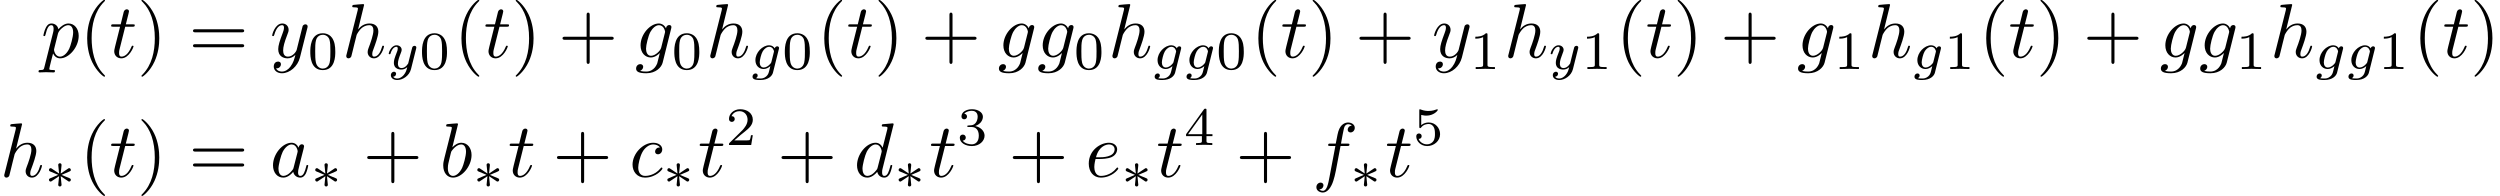
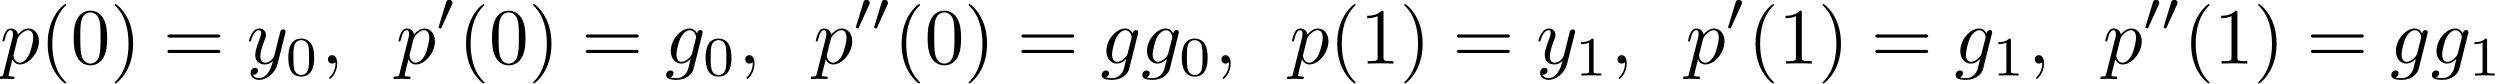
- <svg xmlns="http://www.w3.org/2000/svg" xmlns:xlink="http://www.w3.org/1999/xlink" height="25.369pt" version="1.1" viewBox="63.447 58.562 323.711 25.369" width="323.711pt">
+ <svg xmlns="http://www.w3.org/2000/svg" xmlns:xlink="http://www.w3.org/1999/xlink" height="10.455pt" version="1.1" viewBox="68.244 58.032 313.508 10.455" width="313.508pt">
  <defs>
-     <path d="M2.253 -1.736C2.824 -1.988 3.082 -2.085 3.257 -2.169C3.389 -2.225 3.452 -2.253 3.452 -2.385C3.452 -2.504 3.361 -2.608 3.236 -2.608C3.187 -2.608 3.173 -2.608 3.089 -2.545L2.141 -1.911L2.246 -2.943C2.26 -3.068 2.246 -3.243 2.036 -3.243C1.953 -3.243 1.82 -3.187 1.82 -3.034C1.82 -2.971 1.848 -2.762 1.855 -2.692C1.869 -2.573 1.918 -2.071 1.932 -1.911L0.99 -2.545C0.921 -2.587 0.9 -2.608 0.837 -2.608C0.711 -2.608 0.621 -2.504 0.621 -2.385C0.621 -2.246 0.704 -2.211 0.767 -2.183L1.82 -1.743C1.248 -1.492 0.99 -1.395 0.816 -1.311C0.683 -1.255 0.621 -1.227 0.621 -1.095C0.621 -0.976 0.711 -0.872 0.837 -0.872C0.886 -0.872 0.9 -0.872 0.983 -0.934L1.932 -1.569L1.82 -0.446C1.82 -0.293 1.953 -0.237 2.036 -0.237S2.253 -0.293 2.253 -0.446C2.253 -0.509 2.225 -0.718 2.218 -0.788C2.204 -0.907 2.155 -1.409 2.141 -1.569L2.978 -1.011C3.159 -0.872 3.173 -0.872 3.236 -0.872C3.361 -0.872 3.452 -0.976 3.452 -1.095C3.452 -1.234 3.368 -1.269 3.306 -1.297L2.253 -1.736Z" id="g0-3" />
-     <path d="M3.298 2.391C3.298 2.361 3.298 2.341 3.128 2.172C1.883 0.917 1.564 -0.966 1.564 -2.491C1.564 -4.224 1.943 -5.958 3.168 -7.203C3.298 -7.323 3.298 -7.342 3.298 -7.372C3.298 -7.442 3.258 -7.472 3.198 -7.472C3.098 -7.472 2.202 -6.795 1.614 -5.529C1.106 -4.433 0.986 -3.328 0.986 -2.491C0.986 -1.714 1.096 -0.508 1.644 0.618C2.242 1.843 3.098 2.491 3.198 2.491C3.258 2.491 3.298 2.461 3.298 2.391Z" id="g3-40" />
-     <path d="M2.879 -2.491C2.879 -3.268 2.77 -4.473 2.222 -5.599C1.624 -6.824 0.767 -7.472 0.667 -7.472C0.608 -7.472 0.568 -7.432 0.568 -7.372C0.568 -7.342 0.568 -7.323 0.757 -7.143C1.734 -6.157 2.301 -4.573 2.301 -2.491C2.301 -0.787 1.933 0.966 0.697 2.222C0.568 2.341 0.568 2.361 0.568 2.391C0.568 2.451 0.608 2.491 0.667 2.491C0.767 2.491 1.664 1.813 2.252 0.548C2.76 -0.548 2.879 -1.654 2.879 -2.491Z" id="g3-41" />
-     <path d="M4.075 -2.291H6.854C6.994 -2.291 7.183 -2.291 7.183 -2.491S6.994 -2.69 6.854 -2.69H4.075V-5.479C4.075 -5.619 4.075 -5.808 3.875 -5.808S3.676 -5.619 3.676 -5.479V-2.69H0.887C0.747 -2.69 0.558 -2.69 0.558 -2.491S0.747 -2.291 0.887 -2.291H3.676V0.498C3.676 0.638 3.676 0.827 3.875 0.827S4.075 0.638 4.075 0.498V-2.291Z" id="g3-43" />
-     <path d="M6.844 -3.258C6.994 -3.258 7.183 -3.258 7.183 -3.457S6.994 -3.656 6.854 -3.656H0.887C0.747 -3.656 0.558 -3.656 0.558 -3.457S0.747 -3.258 0.897 -3.258H6.844ZM6.854 -1.325C6.994 -1.325 7.183 -1.325 7.183 -1.524S6.994 -1.724 6.844 -1.724H0.897C0.747 -1.724 0.558 -1.724 0.558 -1.524S0.747 -1.325 0.887 -1.325H6.854Z" id="g3-61" />
-     <path d="M3.71 -2.573C3.738 -2.678 3.738 -2.713 3.738 -2.72C3.738 -2.873 3.612 -2.943 3.501 -2.943C3.34 -2.943 3.208 -2.81 3.18 -2.678C3.062 -2.866 2.824 -3.075 2.462 -3.075C1.59 -3.075 0.676 -2.141 0.676 -1.144C0.676 -0.425 1.165 0 1.736 0C2.057 0 2.364 -0.16 2.608 -0.377L2.455 0.251C2.378 0.544 2.329 0.732 2.064 0.969C1.757 1.227 1.458 1.227 1.283 1.227C0.962 1.227 0.872 1.206 0.746 1.179C0.921 1.095 0.969 0.928 0.969 0.83C0.969 0.663 0.837 0.572 0.697 0.572C0.502 0.572 0.3 0.732 0.3 0.997C0.3 1.416 0.9 1.423 1.29 1.423C2.385 1.423 2.852 0.865 2.95 0.467L3.71 -2.573ZM2.748 -0.928C2.72 -0.823 2.72 -0.809 2.601 -0.669C2.357 -0.377 2.022 -0.195 1.757 -0.195C1.402 -0.195 1.234 -0.495 1.234 -0.858C1.234 -1.165 1.423 -1.946 1.604 -2.253C1.897 -2.741 2.225 -2.88 2.462 -2.88C2.95 -2.88 3.082 -2.357 3.082 -2.287C3.082 -2.273 3.082 -2.26 3.062 -2.183L2.748 -0.928Z" id="g2-103" />
-     <path d="M3.877 -2.629C3.905 -2.727 3.905 -2.741 3.905 -2.783C3.905 -2.922 3.794 -3.006 3.675 -3.006C3.599 -3.006 3.466 -2.971 3.389 -2.838C3.368 -2.797 3.313 -2.573 3.278 -2.434L3.131 -1.855C3.089 -1.688 2.873 -0.809 2.852 -0.732C2.845 -0.732 2.538 -0.126 1.995 -0.126C1.52 -0.126 1.52 -0.579 1.52 -0.704C1.52 -1.081 1.681 -1.52 1.89 -2.057C1.974 -2.28 2.008 -2.364 2.008 -2.483C2.008 -2.817 1.723 -3.075 1.346 -3.075C0.642 -3.075 0.328 -2.127 0.328 -2.008C0.328 -1.918 0.425 -1.918 0.446 -1.918C0.544 -1.918 0.551 -1.953 0.572 -2.029C0.746 -2.608 1.046 -2.88 1.325 -2.88C1.444 -2.88 1.499 -2.803 1.499 -2.636C1.499 -2.476 1.437 -2.322 1.402 -2.232C1.067 -1.381 0.997 -1.123 0.997 -0.816C0.997 -0.697 0.997 -0.37 1.269 -0.146C1.485 0.035 1.778 0.07 1.967 0.07C2.246 0.07 2.497 -0.035 2.727 -0.244C2.636 0.139 2.559 0.432 2.267 0.781C2.078 0.997 1.799 1.227 1.43 1.227C1.381 1.227 1.053 1.227 0.907 0.997C1.283 0.955 1.283 0.621 1.283 0.614C1.283 0.391 1.081 0.349 1.011 0.349C0.837 0.349 0.607 0.488 0.607 0.809C0.607 1.165 0.941 1.423 1.437 1.423C2.141 1.423 2.999 0.879 3.215 0.007L3.877 -2.629Z" id="g2-121" />
-     <path d="M3.716 -3.766C3.537 -4.135 3.248 -4.403 2.8 -4.403C1.634 -4.403 0.399 -2.939 0.399 -1.484C0.399 -0.548 0.946 0.11 1.724 0.11C1.923 0.11 2.421 0.07 3.019 -0.638C3.098 -0.219 3.447 0.11 3.925 0.11C4.274 0.11 4.503 -0.12 4.663 -0.438C4.832 -0.797 4.961 -1.405 4.961 -1.425C4.961 -1.524 4.872 -1.524 4.842 -1.524C4.742 -1.524 4.732 -1.484 4.702 -1.345C4.533 -0.697 4.354 -0.11 3.945 -0.11C3.676 -0.11 3.646 -0.369 3.646 -0.568C3.646 -0.787 3.666 -0.867 3.776 -1.305C3.885 -1.724 3.905 -1.823 3.995 -2.202L4.354 -3.597C4.423 -3.875 4.423 -3.895 4.423 -3.935C4.423 -4.105 4.304 -4.204 4.135 -4.204C3.895 -4.204 3.746 -3.985 3.716 -3.766ZM3.068 -1.186C3.019 -1.006 3.019 -0.986 2.869 -0.817C2.431 -0.269 2.022 -0.11 1.743 -0.11C1.245 -0.11 1.106 -0.658 1.106 -1.046C1.106 -1.544 1.425 -2.77 1.654 -3.228C1.963 -3.816 2.411 -4.184 2.809 -4.184C3.457 -4.184 3.597 -3.367 3.597 -3.308S3.577 -3.188 3.567 -3.138L3.068 -1.186Z" id="g1-97" />
-     <path d="M2.381 -6.804C2.381 -6.814 2.381 -6.914 2.252 -6.914C2.022 -6.914 1.295 -6.834 1.036 -6.814C0.956 -6.804 0.847 -6.795 0.847 -6.615C0.847 -6.496 0.936 -6.496 1.086 -6.496C1.564 -6.496 1.584 -6.426 1.584 -6.326C1.584 -6.257 1.494 -5.918 1.445 -5.709L0.628 -2.461C0.508 -1.963 0.468 -1.803 0.468 -1.455C0.468 -0.508 0.996 0.11 1.734 0.11C2.909 0.11 4.135 -1.375 4.135 -2.809C4.135 -3.716 3.606 -4.403 2.809 -4.403C2.351 -4.403 1.943 -4.115 1.644 -3.806L2.381 -6.804ZM1.445 -3.039C1.504 -3.258 1.504 -3.278 1.594 -3.387C2.082 -4.035 2.531 -4.184 2.79 -4.184C3.148 -4.184 3.417 -3.885 3.417 -3.248C3.417 -2.66 3.088 -1.514 2.909 -1.136C2.58 -0.468 2.122 -0.11 1.734 -0.11C1.395 -0.11 1.066 -0.379 1.066 -1.116C1.066 -1.305 1.066 -1.494 1.225 -2.122L1.445 -3.039Z" id="g1-98" />
-     <path d="M3.945 -3.786C3.786 -3.786 3.646 -3.786 3.507 -3.646C3.347 -3.497 3.328 -3.328 3.328 -3.258C3.328 -3.019 3.507 -2.909 3.696 -2.909C3.985 -2.909 4.254 -3.148 4.254 -3.547C4.254 -4.035 3.786 -4.403 3.078 -4.403C1.734 -4.403 0.408 -2.979 0.408 -1.574C0.408 -0.677 0.986 0.11 2.022 0.11C3.447 0.11 4.284 -0.946 4.284 -1.066C4.284 -1.126 4.224 -1.196 4.164 -1.196C4.115 -1.196 4.095 -1.176 4.035 -1.096C3.248 -0.11 2.162 -0.11 2.042 -0.11C1.415 -0.11 1.146 -0.598 1.146 -1.196C1.146 -1.604 1.345 -2.57 1.684 -3.188C1.993 -3.756 2.54 -4.184 3.088 -4.184C3.427 -4.184 3.806 -4.055 3.945 -3.786Z" id="g1-99" />
-     <path d="M5.141 -6.804C5.141 -6.814 5.141 -6.914 5.011 -6.914C4.862 -6.914 3.915 -6.824 3.746 -6.804C3.666 -6.795 3.606 -6.745 3.606 -6.615C3.606 -6.496 3.696 -6.496 3.846 -6.496C4.324 -6.496 4.344 -6.426 4.344 -6.326L4.314 -6.127L3.716 -3.766C3.537 -4.135 3.248 -4.403 2.8 -4.403C1.634 -4.403 0.399 -2.939 0.399 -1.484C0.399 -0.548 0.946 0.11 1.724 0.11C1.923 0.11 2.421 0.07 3.019 -0.638C3.098 -0.219 3.447 0.11 3.925 0.11C4.274 0.11 4.503 -0.12 4.663 -0.438C4.832 -0.797 4.961 -1.405 4.961 -1.425C4.961 -1.524 4.872 -1.524 4.842 -1.524C4.742 -1.524 4.732 -1.484 4.702 -1.345C4.533 -0.697 4.354 -0.11 3.945 -0.11C3.676 -0.11 3.646 -0.369 3.646 -0.568C3.646 -0.807 3.666 -0.877 3.706 -1.046L5.141 -6.804ZM3.068 -1.186C3.019 -1.006 3.019 -0.986 2.869 -0.817C2.431 -0.269 2.022 -0.11 1.743 -0.11C1.245 -0.11 1.106 -0.658 1.106 -1.046C1.106 -1.544 1.425 -2.77 1.654 -3.228C1.963 -3.816 2.411 -4.184 2.809 -4.184C3.457 -4.184 3.597 -3.367 3.597 -3.308S3.577 -3.188 3.567 -3.138L3.068 -1.186Z" id="g1-100" />
-     <path d="M1.863 -2.301C2.152 -2.301 2.889 -2.321 3.387 -2.531C4.085 -2.829 4.135 -3.417 4.135 -3.557C4.135 -3.995 3.756 -4.403 3.068 -4.403C1.963 -4.403 0.458 -3.437 0.458 -1.694C0.458 -0.677 1.046 0.11 2.022 0.11C3.447 0.11 4.284 -0.946 4.284 -1.066C4.284 -1.126 4.224 -1.196 4.164 -1.196C4.115 -1.196 4.095 -1.176 4.035 -1.096C3.248 -0.11 2.162 -0.11 2.042 -0.11C1.265 -0.11 1.176 -0.946 1.176 -1.265C1.176 -1.385 1.186 -1.694 1.335 -2.301H1.863ZM1.395 -2.521C1.783 -4.035 2.809 -4.184 3.068 -4.184C3.537 -4.184 3.806 -3.895 3.806 -3.557C3.806 -2.521 2.212 -2.521 1.803 -2.521H1.395Z" id="g1-101" />
-     <path d="M3.656 -3.985H4.513C4.712 -3.985 4.812 -3.985 4.812 -4.184C4.812 -4.294 4.712 -4.294 4.543 -4.294H3.716L3.925 -5.43C3.965 -5.639 4.105 -6.346 4.164 -6.466C4.254 -6.655 4.423 -6.804 4.633 -6.804C4.672 -6.804 4.932 -6.804 5.121 -6.625C4.682 -6.585 4.583 -6.237 4.583 -6.087C4.583 -5.858 4.762 -5.738 4.951 -5.738C5.21 -5.738 5.499 -5.958 5.499 -6.336C5.499 -6.795 5.041 -7.024 4.633 -7.024C4.294 -7.024 3.666 -6.844 3.367 -5.858C3.308 -5.649 3.278 -5.549 3.039 -4.294H2.351C2.162 -4.294 2.052 -4.294 2.052 -4.105C2.052 -3.985 2.142 -3.985 2.331 -3.985H2.989L2.242 -0.05C2.062 0.917 1.893 1.823 1.375 1.823C1.335 1.823 1.086 1.823 0.897 1.644C1.355 1.614 1.445 1.255 1.445 1.106C1.445 0.877 1.265 0.757 1.076 0.757C0.817 0.757 0.528 0.976 0.528 1.355C0.528 1.803 0.966 2.042 1.375 2.042C1.923 2.042 2.321 1.455 2.501 1.076C2.819 0.448 3.049 -0.757 3.059 -0.827L3.656 -3.985Z" id="g1-102" />
+     <path d="M2.022 -3.292C2.078 -3.41 2.085 -3.466 2.085 -3.515C2.085 -3.731 1.89 -3.898 1.674 -3.898C1.409 -3.898 1.325 -3.682 1.29 -3.571L0.37 -0.551C0.363 -0.537 0.335 -0.446 0.335 -0.439C0.335 -0.356 0.551 -0.286 0.607 -0.286C0.656 -0.286 0.663 -0.3 0.711 -0.404L2.022 -3.292Z" id="g0-48" />
+     <path d="M3.599 -2.225C3.599 -2.992 3.508 -3.543 3.187 -4.031C2.971 -4.352 2.538 -4.631 1.981 -4.631C0.363 -4.631 0.363 -2.727 0.363 -2.225S0.363 0.139 1.981 0.139S3.599 -1.723 3.599 -2.225ZM1.981 -0.056C1.66 -0.056 1.234 -0.244 1.095 -0.816C0.997 -1.227 0.997 -1.799 0.997 -2.315C0.997 -2.824 0.997 -3.354 1.102 -3.738C1.248 -4.289 1.695 -4.435 1.981 -4.435C2.357 -4.435 2.72 -4.205 2.845 -3.801C2.957 -3.424 2.964 -2.922 2.964 -2.315C2.964 -1.799 2.964 -1.283 2.873 -0.844C2.734 -0.209 2.26 -0.056 1.981 -0.056Z" id="g3-48" />
+     <path d="M2.336 -4.435C2.336 -4.624 2.322 -4.631 2.127 -4.631C1.681 -4.191 1.046 -4.184 0.76 -4.184V-3.933C0.928 -3.933 1.388 -3.933 1.771 -4.129V-0.572C1.771 -0.342 1.771 -0.251 1.074 -0.251H0.809V0C0.934 -0.007 1.792 -0.028 2.05 -0.028C2.267 -0.028 3.145 -0.007 3.299 0V-0.251H3.034C2.336 -0.251 2.336 -0.342 2.336 -0.572V-4.435Z" id="g3-49" />
+     <path d="M3.298 2.391C3.298 2.361 3.298 2.341 3.128 2.172C1.883 0.917 1.564 -0.966 1.564 -2.491C1.564 -4.224 1.943 -5.958 3.168 -7.203C3.298 -7.323 3.298 -7.342 3.298 -7.372C3.298 -7.442 3.258 -7.472 3.198 -7.472C3.098 -7.472 2.202 -6.795 1.614 -5.529C1.106 -4.433 0.986 -3.328 0.986 -2.491C0.986 -1.714 1.096 -0.508 1.644 0.618C2.242 1.843 3.098 2.491 3.198 2.491C3.258 2.491 3.298 2.461 3.298 2.391Z" id="g2-40" />
+     <path d="M2.879 -2.491C2.879 -3.268 2.77 -4.473 2.222 -5.599C1.624 -6.824 0.767 -7.472 0.667 -7.472C0.608 -7.472 0.568 -7.432 0.568 -7.372C0.568 -7.342 0.568 -7.323 0.757 -7.143C1.734 -6.157 2.301 -4.573 2.301 -2.491C2.301 -0.787 1.933 0.966 0.697 2.222C0.568 2.341 0.568 2.361 0.568 2.391C0.568 2.451 0.608 2.491 0.667 2.491C0.767 2.491 1.664 1.813 2.252 0.548C2.76 -0.548 2.879 -1.654 2.879 -2.491Z" id="g2-41" />
+     <path d="M4.583 -3.188C4.583 -3.985 4.533 -4.782 4.184 -5.519C3.726 -6.476 2.909 -6.635 2.491 -6.635C1.893 -6.635 1.166 -6.376 0.757 -5.45C0.438 -4.762 0.389 -3.985 0.389 -3.188C0.389 -2.441 0.428 -1.544 0.837 -0.787C1.265 0.02 1.993 0.219 2.481 0.219C3.019 0.219 3.776 0.01 4.214 -0.936C4.533 -1.624 4.583 -2.401 4.583 -3.188ZM2.481 0C2.092 0 1.504 -0.249 1.325 -1.205C1.215 -1.803 1.215 -2.72 1.215 -3.308C1.215 -3.945 1.215 -4.603 1.295 -5.141C1.484 -6.326 2.232 -6.416 2.481 -6.416C2.809 -6.416 3.467 -6.237 3.656 -5.25C3.756 -4.692 3.756 -3.935 3.756 -3.308C3.756 -2.56 3.756 -1.883 3.646 -1.245C3.497 -0.299 2.929 0 2.481 0Z" id="g2-48" />
+     <path d="M2.929 -6.376C2.929 -6.615 2.929 -6.635 2.7 -6.635C2.082 -5.998 1.205 -5.998 0.887 -5.998V-5.689C1.086 -5.689 1.674 -5.689 2.192 -5.948V-0.787C2.192 -0.428 2.162 -0.309 1.265 -0.309H0.946V0C1.295 -0.03 2.162 -0.03 2.56 -0.03S3.826 -0.03 4.174 0V-0.309H3.856C2.959 -0.309 2.929 -0.418 2.929 -0.787V-6.376Z" id="g2-49" />
+     <path d="M6.844 -3.258C6.994 -3.258 7.183 -3.258 7.183 -3.457S6.994 -3.656 6.854 -3.656H0.887C0.747 -3.656 0.558 -3.656 0.558 -3.457S0.747 -3.258 0.897 -3.258H6.844ZM6.854 -1.325C6.994 -1.325 7.183 -1.325 7.183 -1.524S6.994 -1.724 6.844 -1.724H0.897C0.747 -1.724 0.558 -1.724 0.558 -1.524S0.747 -1.325 0.887 -1.325H6.854Z" id="g2-61" />
+     <path d="M2.022 -0.01C2.022 -0.667 1.773 -1.056 1.385 -1.056C1.056 -1.056 0.857 -0.807 0.857 -0.528C0.857 -0.259 1.056 0 1.385 0C1.504 0 1.634 -0.04 1.734 -0.13C1.763 -0.149 1.773 -0.159 1.783 -0.159S1.803 -0.149 1.803 -0.01C1.803 0.727 1.455 1.325 1.126 1.654C1.016 1.763 1.016 1.783 1.016 1.813C1.016 1.883 1.066 1.923 1.116 1.923C1.225 1.923 2.022 1.156 2.022 -0.01Z" id="g1-59" />
    <path d="M4.692 -3.756C4.702 -3.816 4.722 -3.865 4.722 -3.935C4.722 -4.105 4.603 -4.204 4.433 -4.204C4.334 -4.204 4.065 -4.135 4.025 -3.776C3.846 -4.144 3.497 -4.403 3.098 -4.403C1.963 -4.403 0.727 -3.009 0.727 -1.574C0.727 -0.588 1.335 0 2.052 0C2.64 0 3.108 -0.468 3.208 -0.578L3.218 -0.568C3.009 0.319 2.889 0.727 2.889 0.747C2.849 0.837 2.511 1.823 1.455 1.823C1.265 1.823 0.936 1.813 0.658 1.724C0.956 1.634 1.066 1.375 1.066 1.205C1.066 1.046 0.956 0.857 0.687 0.857C0.468 0.857 0.149 1.036 0.149 1.435C0.149 1.843 0.518 2.042 1.474 2.042C2.72 2.042 3.437 1.265 3.587 0.667L4.692 -3.756ZM3.397 -1.275C3.337 -1.016 3.108 -0.767 2.889 -0.578C2.68 -0.399 2.371 -0.219 2.082 -0.219C1.584 -0.219 1.435 -0.737 1.435 -1.136C1.435 -1.614 1.724 -2.79 1.993 -3.298C2.262 -3.786 2.69 -4.184 3.108 -4.184C3.766 -4.184 3.905 -3.377 3.905 -3.328S3.885 -3.218 3.875 -3.178L3.397 -1.275Z" id="g1-103" />
-     <path d="M2.859 -6.804C2.859 -6.814 2.859 -6.914 2.73 -6.914C2.501 -6.914 1.773 -6.834 1.514 -6.814C1.435 -6.804 1.325 -6.795 1.325 -6.615C1.325 -6.496 1.415 -6.496 1.564 -6.496C2.042 -6.496 2.062 -6.426 2.062 -6.326L2.032 -6.127L0.588 -0.389C0.548 -0.249 0.548 -0.229 0.548 -0.169C0.548 0.06 0.747 0.11 0.837 0.11C0.996 0.11 1.156 -0.01 1.205 -0.149L1.395 -0.907L1.614 -1.803C1.674 -2.022 1.734 -2.242 1.783 -2.471C1.803 -2.531 1.883 -2.859 1.893 -2.919C1.923 -3.009 2.232 -3.567 2.57 -3.836C2.79 -3.995 3.098 -4.184 3.527 -4.184S4.065 -3.846 4.065 -3.487C4.065 -2.949 3.686 -1.863 3.447 -1.255C3.367 -1.026 3.318 -0.907 3.318 -0.707C3.318 -0.239 3.666 0.11 4.135 0.11C5.071 0.11 5.44 -1.345 5.44 -1.425C5.44 -1.524 5.35 -1.524 5.32 -1.524C5.22 -1.524 5.22 -1.494 5.171 -1.345C5.021 -0.817 4.702 -0.11 4.154 -0.11C3.985 -0.11 3.915 -0.209 3.915 -0.438C3.915 -0.687 4.005 -0.927 4.095 -1.146C4.254 -1.574 4.702 -2.76 4.702 -3.337C4.702 -3.985 4.304 -4.403 3.557 -4.403C2.929 -4.403 2.451 -4.095 2.082 -3.636L2.859 -6.804Z" id="g1-104" />
    <path d="M0.448 1.215C0.369 1.554 0.349 1.624 -0.09 1.624C-0.209 1.624 -0.319 1.624 -0.319 1.813C-0.319 1.893 -0.269 1.933 -0.189 1.933C0.08 1.933 0.369 1.903 0.648 1.903C0.976 1.903 1.315 1.933 1.634 1.933C1.684 1.933 1.813 1.933 1.813 1.734C1.813 1.624 1.714 1.624 1.574 1.624C1.076 1.624 1.076 1.554 1.076 1.465C1.076 1.345 1.494 -0.279 1.564 -0.528C1.694 -0.239 1.973 0.11 2.481 0.11C3.636 0.11 4.882 -1.345 4.882 -2.809C4.882 -3.746 4.314 -4.403 3.557 -4.403C3.059 -4.403 2.58 -4.045 2.252 -3.656C2.152 -4.194 1.724 -4.403 1.355 -4.403C0.897 -4.403 0.707 -4.015 0.618 -3.836C0.438 -3.497 0.309 -2.899 0.309 -2.869C0.309 -2.77 0.408 -2.77 0.428 -2.77C0.528 -2.77 0.538 -2.78 0.598 -2.999C0.767 -3.706 0.966 -4.184 1.325 -4.184C1.494 -4.184 1.634 -4.105 1.634 -3.726C1.634 -3.497 1.604 -3.387 1.564 -3.218L0.448 1.215ZM2.202 -3.108C2.271 -3.377 2.54 -3.656 2.72 -3.806C3.068 -4.115 3.357 -4.184 3.527 -4.184C3.925 -4.184 4.164 -3.836 4.164 -3.248S3.836 -1.514 3.656 -1.136C3.318 -0.438 2.839 -0.11 2.471 -0.11C1.813 -0.11 1.684 -0.936 1.684 -0.996C1.684 -1.016 1.684 -1.036 1.714 -1.156L2.202 -3.108Z" id="g1-112" />
-     <path d="M2.052 -3.985H2.989C3.188 -3.985 3.288 -3.985 3.288 -4.184C3.288 -4.294 3.188 -4.294 3.009 -4.294H2.132C2.491 -5.709 2.54 -5.908 2.54 -5.968C2.54 -6.137 2.421 -6.237 2.252 -6.237C2.222 -6.237 1.943 -6.227 1.853 -5.878L1.465 -4.294H0.528C0.329 -4.294 0.229 -4.294 0.229 -4.105C0.229 -3.985 0.309 -3.985 0.508 -3.985H1.385C0.667 -1.156 0.628 -0.986 0.628 -0.807C0.628 -0.269 1.006 0.11 1.544 0.11C2.56 0.11 3.128 -1.345 3.128 -1.425C3.128 -1.524 3.049 -1.524 3.009 -1.524C2.919 -1.524 2.909 -1.494 2.859 -1.385C2.431 -0.349 1.903 -0.11 1.564 -0.11C1.355 -0.11 1.255 -0.239 1.255 -0.568C1.255 -0.807 1.275 -0.877 1.315 -1.046L2.052 -3.985Z" id="g1-116" />
    <path d="M4.842 -3.796C4.882 -3.935 4.882 -3.955 4.882 -4.025C4.882 -4.204 4.742 -4.294 4.593 -4.294C4.493 -4.294 4.334 -4.234 4.244 -4.085C4.224 -4.035 4.144 -3.726 4.105 -3.547C4.035 -3.288 3.965 -3.019 3.905 -2.75L3.457 -0.956C3.417 -0.807 2.989 -0.11 2.331 -0.11C1.823 -0.11 1.714 -0.548 1.714 -0.917C1.714 -1.375 1.883 -1.993 2.222 -2.869C2.381 -3.278 2.421 -3.387 2.421 -3.587C2.421 -4.035 2.102 -4.403 1.604 -4.403C0.658 -4.403 0.289 -2.959 0.289 -2.869C0.289 -2.77 0.389 -2.77 0.408 -2.77C0.508 -2.77 0.518 -2.79 0.568 -2.949C0.837 -3.885 1.235 -4.184 1.574 -4.184C1.654 -4.184 1.823 -4.184 1.823 -3.865C1.823 -3.616 1.724 -3.357 1.654 -3.168C1.255 -2.112 1.076 -1.544 1.076 -1.076C1.076 -0.189 1.704 0.11 2.291 0.11C2.68 0.11 3.019 -0.06 3.298 -0.339C3.168 0.179 3.049 0.667 2.65 1.196C2.391 1.534 2.012 1.823 1.554 1.823C1.415 1.823 0.966 1.793 0.797 1.405C0.956 1.405 1.086 1.405 1.225 1.285C1.325 1.196 1.425 1.066 1.425 0.877C1.425 0.568 1.156 0.528 1.056 0.528C0.827 0.528 0.498 0.687 0.498 1.176C0.498 1.674 0.936 2.042 1.554 2.042C2.58 2.042 3.606 1.136 3.885 0.01L4.842 -3.796Z" id="g1-121" />
-     <path d="M3.599 -2.225C3.599 -2.992 3.508 -3.543 3.187 -4.031C2.971 -4.352 2.538 -4.631 1.981 -4.631C0.363 -4.631 0.363 -2.727 0.363 -2.225S0.363 0.139 1.981 0.139S3.599 -1.723 3.599 -2.225ZM1.981 -0.056C1.66 -0.056 1.234 -0.244 1.095 -0.816C0.997 -1.227 0.997 -1.799 0.997 -2.315C0.997 -2.824 0.997 -3.354 1.102 -3.738C1.248 -4.289 1.695 -4.435 1.981 -4.435C2.357 -4.435 2.72 -4.205 2.845 -3.801C2.957 -3.424 2.964 -2.922 2.964 -2.315C2.964 -1.799 2.964 -1.283 2.873 -0.844C2.734 -0.209 2.26 -0.056 1.981 -0.056Z" id="g4-48" />
-     <path d="M2.336 -4.435C2.336 -4.624 2.322 -4.631 2.127 -4.631C1.681 -4.191 1.046 -4.184 0.76 -4.184V-3.933C0.928 -3.933 1.388 -3.933 1.771 -4.129V-0.572C1.771 -0.342 1.771 -0.251 1.074 -0.251H0.809V0C0.934 -0.007 1.792 -0.028 2.05 -0.028C2.267 -0.028 3.145 -0.007 3.299 0V-0.251H3.034C2.336 -0.251 2.336 -0.342 2.336 -0.572V-4.435Z" id="g4-49" />
-     <path d="M3.522 -1.269H3.285C3.264 -1.116 3.194 -0.704 3.103 -0.635C3.048 -0.593 2.511 -0.593 2.413 -0.593H1.13C1.862 -1.241 2.106 -1.437 2.525 -1.764C3.041 -2.176 3.522 -2.608 3.522 -3.271C3.522 -4.115 2.783 -4.631 1.89 -4.631C1.025 -4.631 0.439 -4.024 0.439 -3.382C0.439 -3.027 0.739 -2.992 0.809 -2.992C0.976 -2.992 1.179 -3.11 1.179 -3.361C1.179 -3.487 1.13 -3.731 0.767 -3.731C0.983 -4.226 1.458 -4.38 1.785 -4.38C2.483 -4.38 2.845 -3.836 2.845 -3.271C2.845 -2.664 2.413 -2.183 2.19 -1.932L0.509 -0.272C0.439 -0.209 0.439 -0.195 0.439 0H3.313L3.522 -1.269Z" id="g4-50" />
-     <path d="M1.904 -2.329C2.448 -2.329 2.838 -1.953 2.838 -1.206C2.838 -0.342 2.336 -0.084 1.932 -0.084C1.653 -0.084 1.039 -0.16 0.746 -0.572C1.074 -0.586 1.151 -0.816 1.151 -0.962C1.151 -1.186 0.983 -1.346 0.767 -1.346C0.572 -1.346 0.377 -1.227 0.377 -0.941C0.377 -0.286 1.102 0.139 1.946 0.139C2.915 0.139 3.585 -0.509 3.585 -1.206C3.585 -1.75 3.138 -2.294 2.371 -2.455C3.103 -2.72 3.368 -3.243 3.368 -3.668C3.368 -4.219 2.734 -4.631 1.96 -4.631S0.593 -4.254 0.593 -3.696C0.593 -3.459 0.746 -3.327 0.955 -3.327C1.172 -3.327 1.311 -3.487 1.311 -3.682C1.311 -3.884 1.172 -4.031 0.955 -4.045C1.2 -4.352 1.681 -4.428 1.939 -4.428C2.253 -4.428 2.692 -4.275 2.692 -3.668C2.692 -3.375 2.594 -3.055 2.413 -2.838C2.183 -2.573 1.988 -2.559 1.639 -2.538C1.465 -2.525 1.451 -2.525 1.416 -2.518C1.402 -2.518 1.346 -2.504 1.346 -2.427C1.346 -2.329 1.409 -2.329 1.527 -2.329H1.904Z" id="g4-51" />
-     <path d="M3.689 -1.144V-1.395H2.915V-4.505C2.915 -4.652 2.915 -4.7 2.762 -4.7C2.678 -4.7 2.65 -4.7 2.58 -4.603L0.272 -1.395V-1.144H2.322V-0.572C2.322 -0.335 2.322 -0.251 1.757 -0.251H1.569V0C1.918 -0.014 2.364 -0.028 2.615 -0.028C2.873 -0.028 3.32 -0.014 3.668 0V-0.251H3.48C2.915 -0.251 2.915 -0.335 2.915 -0.572V-1.144H3.689ZM2.371 -3.947V-1.395H0.53L2.371 -3.947Z" id="g4-52" />
-     <path d="M1.081 -3.891C1.437 -3.801 1.646 -3.801 1.757 -3.801C2.678 -3.801 3.222 -4.428 3.222 -4.533C3.222 -4.61 3.173 -4.631 3.138 -4.631C3.124 -4.631 3.11 -4.631 3.082 -4.61C2.915 -4.547 2.545 -4.407 2.029 -4.407C1.834 -4.407 1.465 -4.421 1.011 -4.596C0.941 -4.631 0.928 -4.631 0.921 -4.631C0.83 -4.631 0.83 -4.554 0.83 -4.442V-2.385C0.83 -2.267 0.83 -2.183 0.941 -2.183C1.004 -2.183 1.011 -2.197 1.081 -2.28C1.381 -2.664 1.806 -2.72 2.05 -2.72C2.469 -2.72 2.657 -2.385 2.692 -2.329C2.817 -2.099 2.859 -1.834 2.859 -1.43C2.859 -1.22 2.859 -0.809 2.65 -0.502C2.476 -0.251 2.176 -0.084 1.834 -0.084C1.381 -0.084 0.914 -0.335 0.739 -0.795C1.004 -0.774 1.137 -0.948 1.137 -1.137C1.137 -1.437 0.879 -1.492 0.788 -1.492C0.774 -1.492 0.439 -1.492 0.439 -1.116C0.439 -0.488 1.011 0.139 1.848 0.139C2.741 0.139 3.522 -0.523 3.522 -1.402C3.522 -2.19 2.922 -2.915 2.057 -2.915C1.75 -2.915 1.388 -2.838 1.081 -2.573V-3.891Z" id="g4-53" />
  </defs>
  <g id="page1">
-     <use x="68.755" xlink:href="#g1-112" y="66.006" />
-     <use x="73.749" xlink:href="#g3-40" y="66.006" />
-     <use x="77.609" xlink:href="#g1-116" y="66.006" />
-     <use x="81.193" xlink:href="#g3-41" y="66.006" />
-     <use x="87.881" xlink:href="#g3-61" y="66.006" />
-     <use x="98.397" xlink:href="#g1-121" y="66.006" />
-     <use x="103.263" xlink:href="#g4-48" y="67.5" />
-     <use x="107.733" xlink:href="#g1-104" y="66.006" />
-     <use x="113.451" xlink:href="#g2-121" y="67.5" />
-     <use x="117.727" xlink:href="#g4-48" y="67.5" />
-     <use x="122.211" xlink:href="#g3-40" y="66.006" />
-     <use x="126.071" xlink:href="#g1-116" y="66.006" />
-     <use x="129.655" xlink:href="#g3-41" y="66.006" />
-     <use x="135.729" xlink:href="#g3-43" y="66.006" />
-     <use x="145.663" xlink:href="#g1-103" y="66.006" />
-     <use x="150.397" xlink:href="#g4-48" y="67.5" />
-     <use x="154.866" xlink:href="#g1-104" y="66.006" />
-     <use x="160.585" xlink:href="#g2-103" y="67.5" />
-     <use x="164.707" xlink:href="#g4-48" y="67.5" />
-     <use x="169.191" xlink:href="#g3-40" y="66.006" />
-     <use x="173.051" xlink:href="#g1-116" y="66.006" />
-     <use x="176.635" xlink:href="#g3-41" y="66.006" />
-     <use x="182.709" xlink:href="#g3-43" y="66.006" />
-     <use x="192.643" xlink:href="#g1-103" y="66.006" />
-     <use x="197.734" xlink:href="#g1-103" y="66.006" />
-     <use x="202.468" xlink:href="#g4-48" y="67.5" />
-     <use x="206.938" xlink:href="#g1-104" y="66.006" />
-     <use x="212.656" xlink:href="#g2-103" y="67.5" />
-     <use x="216.779" xlink:href="#g2-103" y="67.5" />
-     <use x="220.901" xlink:href="#g4-48" y="67.5" />
-     <use x="225.4" xlink:href="#g3-40" y="66.006" />
-     <use x="229.26" xlink:href="#g1-116" y="66.006" />
-     <use x="232.844" xlink:href="#g3-41" y="66.006" />
-     <use x="238.918" xlink:href="#g3-43" y="66.006" />
-     <use x="248.851" xlink:href="#g1-121" y="66.006" />
-     <use x="253.718" xlink:href="#g4-49" y="67.5" />
-     <use x="258.187" xlink:href="#g1-104" y="66.006" />
-     <use x="263.905" xlink:href="#g2-121" y="67.5" />
-     <use x="268.181" xlink:href="#g4-49" y="67.5" />
-     <use x="272.666" xlink:href="#g3-40" y="66.006" />
-     <use x="276.525" xlink:href="#g1-116" y="66.006" />
-     <use x="280.11" xlink:href="#g3-41" y="66.006" />
-     <use x="286.183" xlink:href="#g3-43" y="66.006" />
-     <use x="296.117" xlink:href="#g1-103" y="66.006" />
-     <use x="300.851" xlink:href="#g4-49" y="67.5" />
-     <use x="305.321" xlink:href="#g1-104" y="66.006" />
-     <use x="311.039" xlink:href="#g2-103" y="67.5" />
-     <use x="315.162" xlink:href="#g4-49" y="67.5" />
-     <use x="319.645" xlink:href="#g3-40" y="66.006" />
-     <use x="323.505" xlink:href="#g1-116" y="66.006" />
-     <use x="327.09" xlink:href="#g3-41" y="66.006" />
-     <use x="333.163" xlink:href="#g3-43" y="66.006" />
-     <use x="343.097" xlink:href="#g1-103" y="66.006" />
-     <use x="348.189" xlink:href="#g1-103" y="66.006" />
-     <use x="352.923" xlink:href="#g4-49" y="67.5" />
-     <use x="357.392" xlink:href="#g1-104" y="66.006" />
-     <use x="363.111" xlink:href="#g2-103" y="67.5" />
-     <use x="367.233" xlink:href="#g2-103" y="67.5" />
-     <use x="371.356" xlink:href="#g4-49" y="67.5" />
-     <use x="375.854" xlink:href="#g3-40" y="66.006" />
-     <use x="379.714" xlink:href="#g1-116" y="66.006" />
-     <use x="383.298" xlink:href="#g3-41" y="66.006" />
-     <use x="63.447" xlink:href="#g1-104" y="81.449" />
-     <use x="69.166" xlink:href="#g0-3" y="82.944" />
-     <use x="73.746" xlink:href="#g3-40" y="81.449" />
-     <use x="77.606" xlink:href="#g1-116" y="81.449" />
-     <use x="81.19" xlink:href="#g3-41" y="81.449" />
-     <use x="87.881" xlink:href="#g3-61" y="81.449" />
-     <use x="98.397" xlink:href="#g1-97" y="81.449" />
-     <use x="103.644" xlink:href="#g0-3" y="82.944" />
-     <use x="110.437" xlink:href="#g3-43" y="81.449" />
-     <use x="120.371" xlink:href="#g1-98" y="81.449" />
-     <use x="124.631" xlink:href="#g0-3" y="82.944" />
-     <use x="129.211" xlink:href="#g1-116" y="81.449" />
-     <use x="135.009" xlink:href="#g3-43" y="81.449" />
-     <use x="144.943" xlink:href="#g1-99" y="81.449" />
-     <use x="149.238" xlink:href="#g0-3" y="82.944" />
-     <use x="153.818" xlink:href="#g1-116" y="81.449" />
-     <use x="157.402" xlink:href="#g4-50" y="77.336" />
-     <use x="164.085" xlink:href="#g3-43" y="81.449" />
-     <use x="174.019" xlink:href="#g1-100" y="81.449" />
-     <use x="179.185" xlink:href="#g0-3" y="82.944" />
-     <use x="183.765" xlink:href="#g1-116" y="81.449" />
-     <use x="187.349" xlink:href="#g4-51" y="77.336" />
-     <use x="194.033" xlink:href="#g3-43" y="81.449" />
-     <use x="203.966" xlink:href="#g1-101" y="81.449" />
-     <use x="208.588" xlink:href="#g0-3" y="82.944" />
-     <use x="213.168" xlink:href="#g1-116" y="81.449" />
-     <use x="216.752" xlink:href="#g4-52" y="77.336" />
-     <use x="223.435" xlink:href="#g3-43" y="81.449" />
-     <use x="233.369" xlink:href="#g1-102" y="81.449" />
-     <use x="238.228" xlink:href="#g0-3" y="82.944" />
-     <use x="242.808" xlink:href="#g1-116" y="81.449" />
-     <use x="246.393" xlink:href="#g4-53" y="77.336" />
+     <use x="68.244" xlink:href="#g1-112" y="66.006" />
+     <use x="73.238" xlink:href="#g2-40" y="66.006" />
+     <use x="77.098" xlink:href="#g2-48" y="66.006" />
+     <use x="82.061" xlink:href="#g2-41" y="66.006" />
+     <use x="88.688" xlink:href="#g2-61" y="66.006" />
+     <use x="99.175" xlink:href="#g1-121" y="66.006" />
+     <use x="104.041" xlink:href="#g3-48" y="67.5" />
+     <use x="108.511" xlink:href="#g1-59" y="66.006" />
+     <use x="117.91" xlink:href="#g1-112" y="66.006" />
+     <use x="122.903" xlink:href="#g0-48" y="61.892" />
+     <use x="125.698" xlink:href="#g2-40" y="66.006" />
+     <use x="129.558" xlink:href="#g2-48" y="66.006" />
+     <use x="134.521" xlink:href="#g2-41" y="66.006" />
+     <use x="141.148" xlink:href="#g2-61" y="66.006" />
+     <use x="151.635" xlink:href="#g1-103" y="66.006" />
+     <use x="156.369" xlink:href="#g3-48" y="67.5" />
+     <use x="160.839" xlink:href="#g1-59" y="66.006" />
+     <use x="170.238" xlink:href="#g1-112" y="66.006" />
+     <use x="175.231" xlink:href="#g0-48" y="61.892" />
+     <use x="177.52" xlink:href="#g0-48" y="61.892" />
+     <use x="180.323" xlink:href="#g2-40" y="66.006" />
+     <use x="184.183" xlink:href="#g2-48" y="66.006" />
+     <use x="189.146" xlink:href="#g2-41" y="66.006" />
+     <use x="195.773" xlink:href="#g2-61" y="66.006" />
+     <use x="206.26" xlink:href="#g1-103" y="66.006" />
+     <use x="211.352" xlink:href="#g1-103" y="66.006" />
+     <use x="216.086" xlink:href="#g3-48" y="67.5" />
+     <use x="220.555" xlink:href="#g1-59" y="66.006" />
+     <use x="229.954" xlink:href="#g1-112" y="66.006" />
+     <use x="234.948" xlink:href="#g2-40" y="66.006" />
+     <use x="238.808" xlink:href="#g2-49" y="66.006" />
+     <use x="243.771" xlink:href="#g2-41" y="66.006" />
+     <use x="250.398" xlink:href="#g2-61" y="66.006" />
+     <use x="260.885" xlink:href="#g1-121" y="66.006" />
+     <use x="265.751" xlink:href="#g3-49" y="67.5" />
+     <use x="270.221" xlink:href="#g1-59" y="66.006" />
+     <use x="279.619" xlink:href="#g1-112" y="66.006" />
+     <use x="284.613" xlink:href="#g0-48" y="61.892" />
+     <use x="287.408" xlink:href="#g2-40" y="66.006" />
+     <use x="291.268" xlink:href="#g2-49" y="66.006" />
+     <use x="296.231" xlink:href="#g2-41" y="66.006" />
+     <use x="302.858" xlink:href="#g2-61" y="66.006" />
+     <use x="313.345" xlink:href="#g1-103" y="66.006" />
+     <use x="318.079" xlink:href="#g3-49" y="67.5" />
+     <use x="322.549" xlink:href="#g1-59" y="66.006" />
+     <use x="331.947" xlink:href="#g1-112" y="66.006" />
+     <use x="336.941" xlink:href="#g0-48" y="61.892" />
+     <use x="339.23" xlink:href="#g0-48" y="61.892" />
+     <use x="342.033" xlink:href="#g2-40" y="66.006" />
+     <use x="345.893" xlink:href="#g2-49" y="66.006" />
+     <use x="350.856" xlink:href="#g2-41" y="66.006" />
+     <use x="357.483" xlink:href="#g2-61" y="66.006" />
+     <use x="367.97" xlink:href="#g1-103" y="66.006" />
+     <use x="373.062" xlink:href="#g1-103" y="66.006" />
+     <use x="377.796" xlink:href="#g3-49" y="67.5" />
  </g>
</svg>
